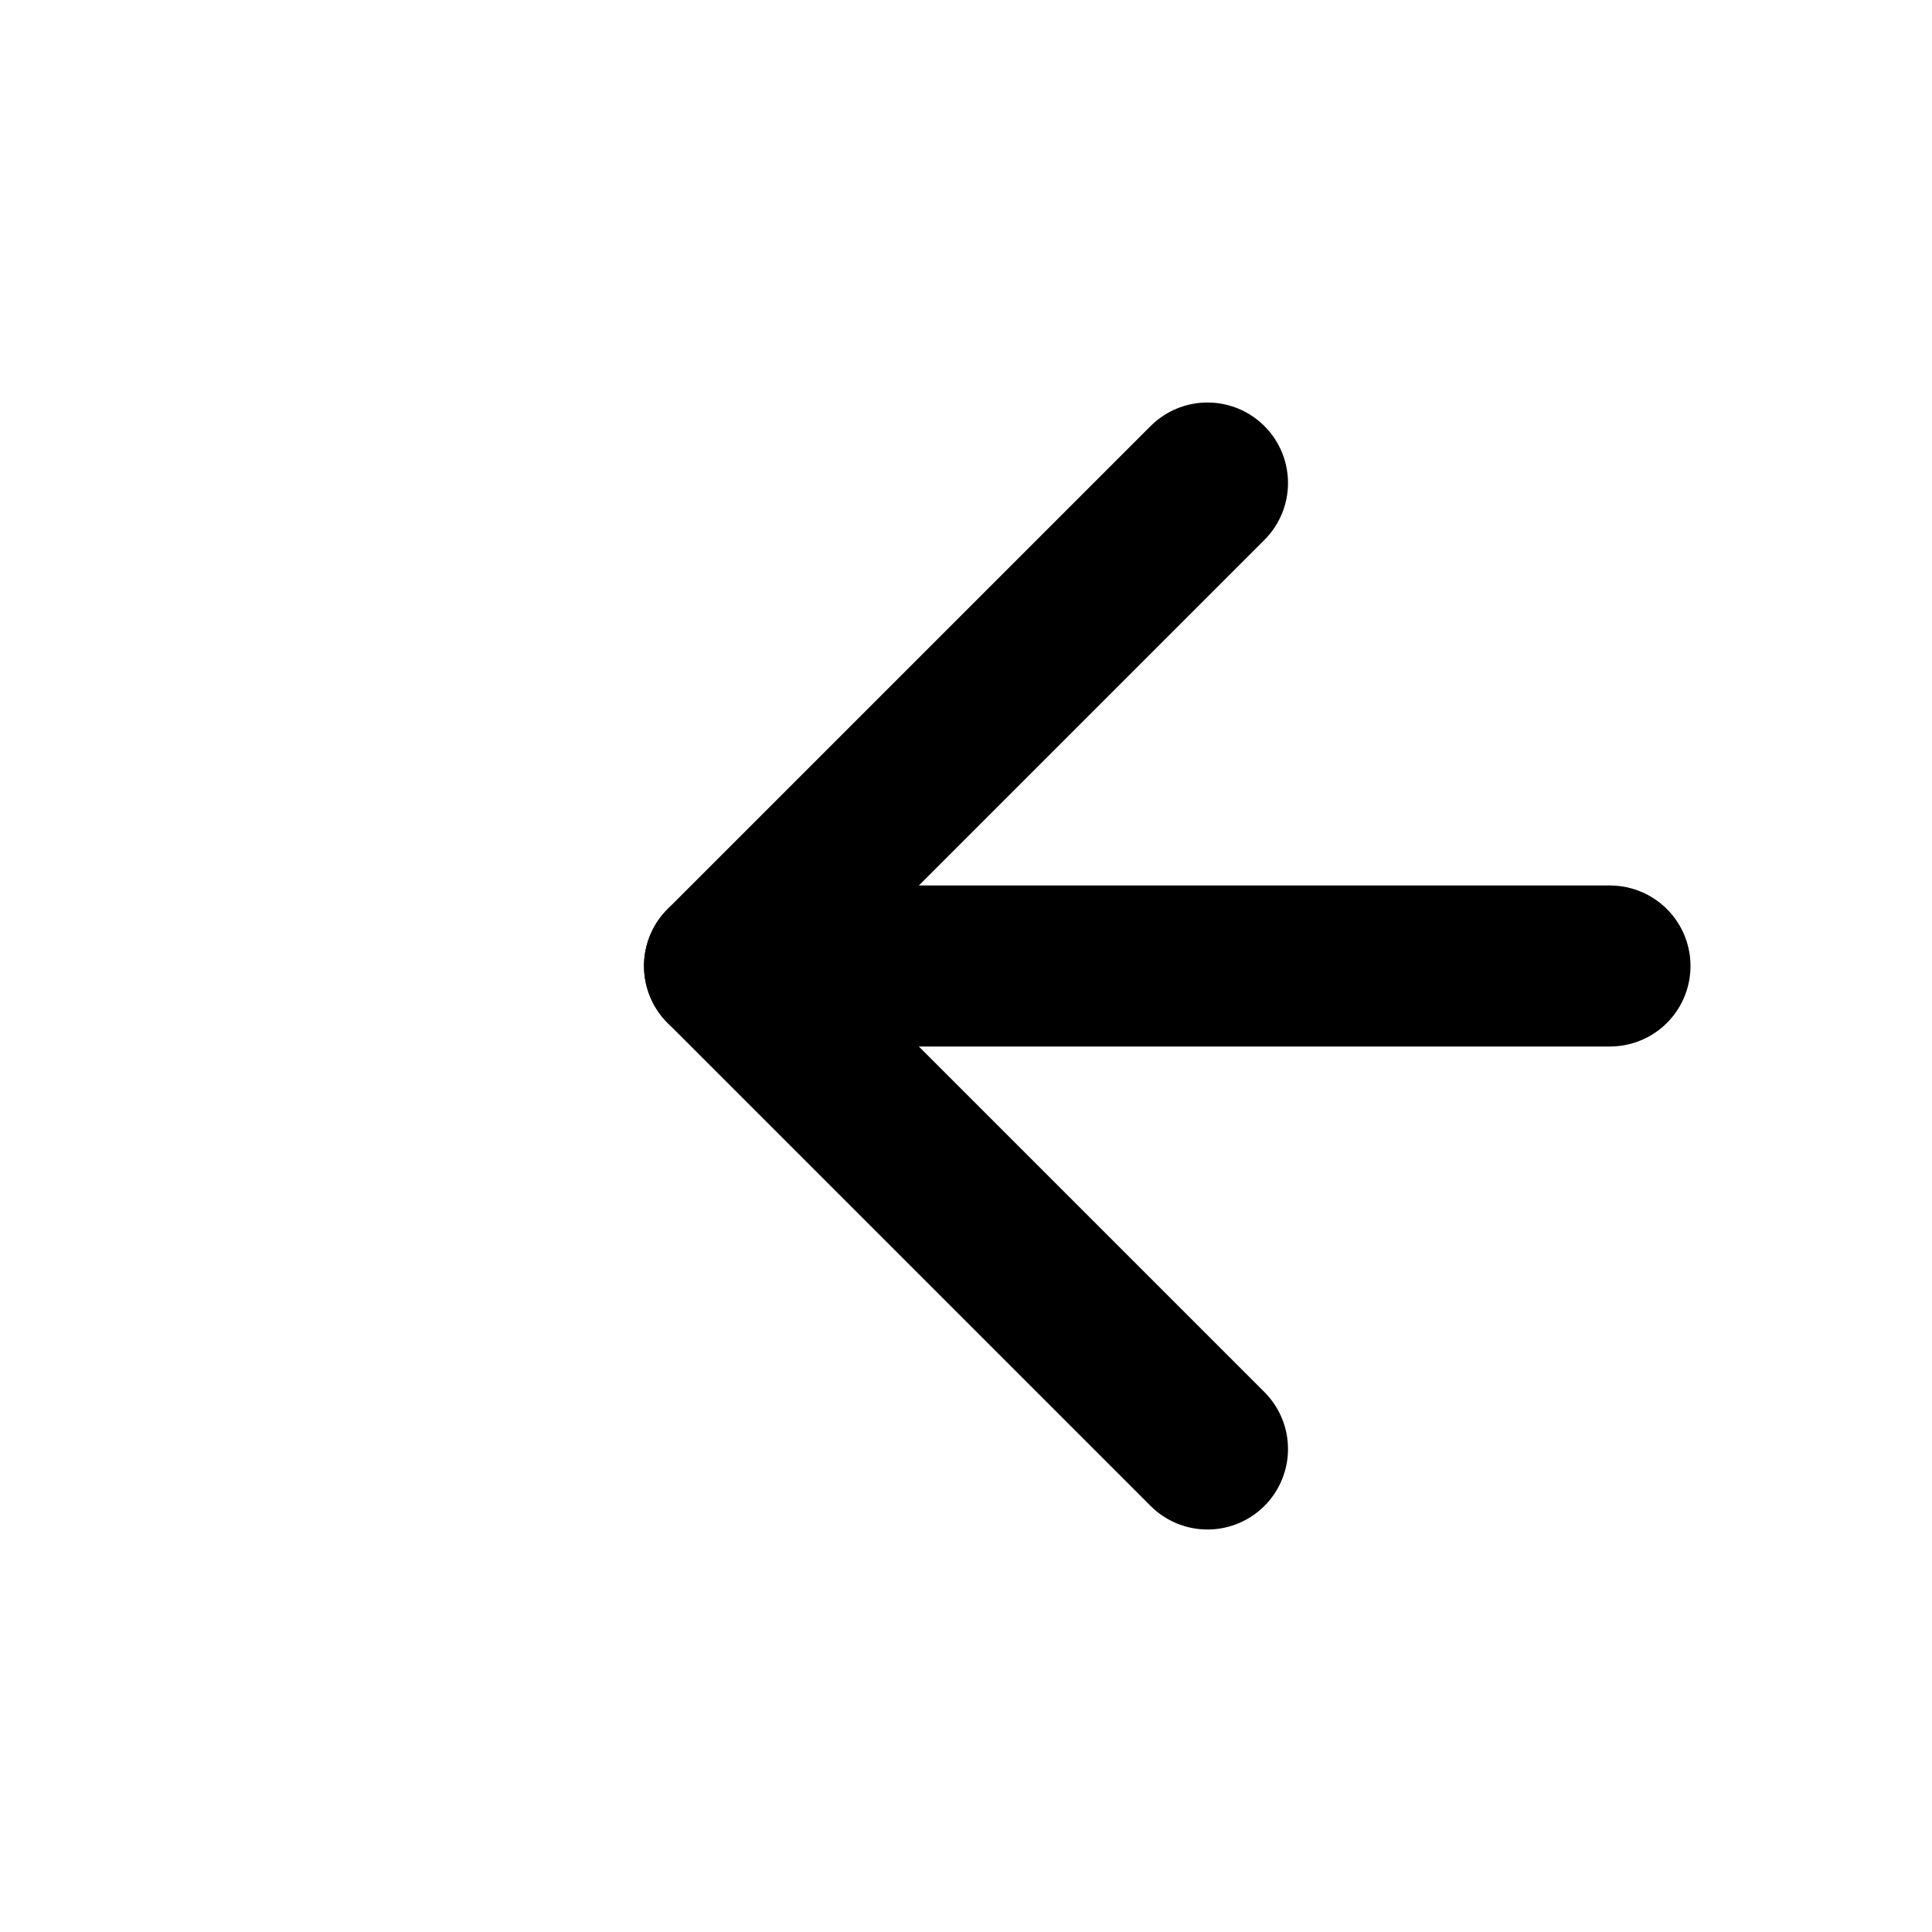
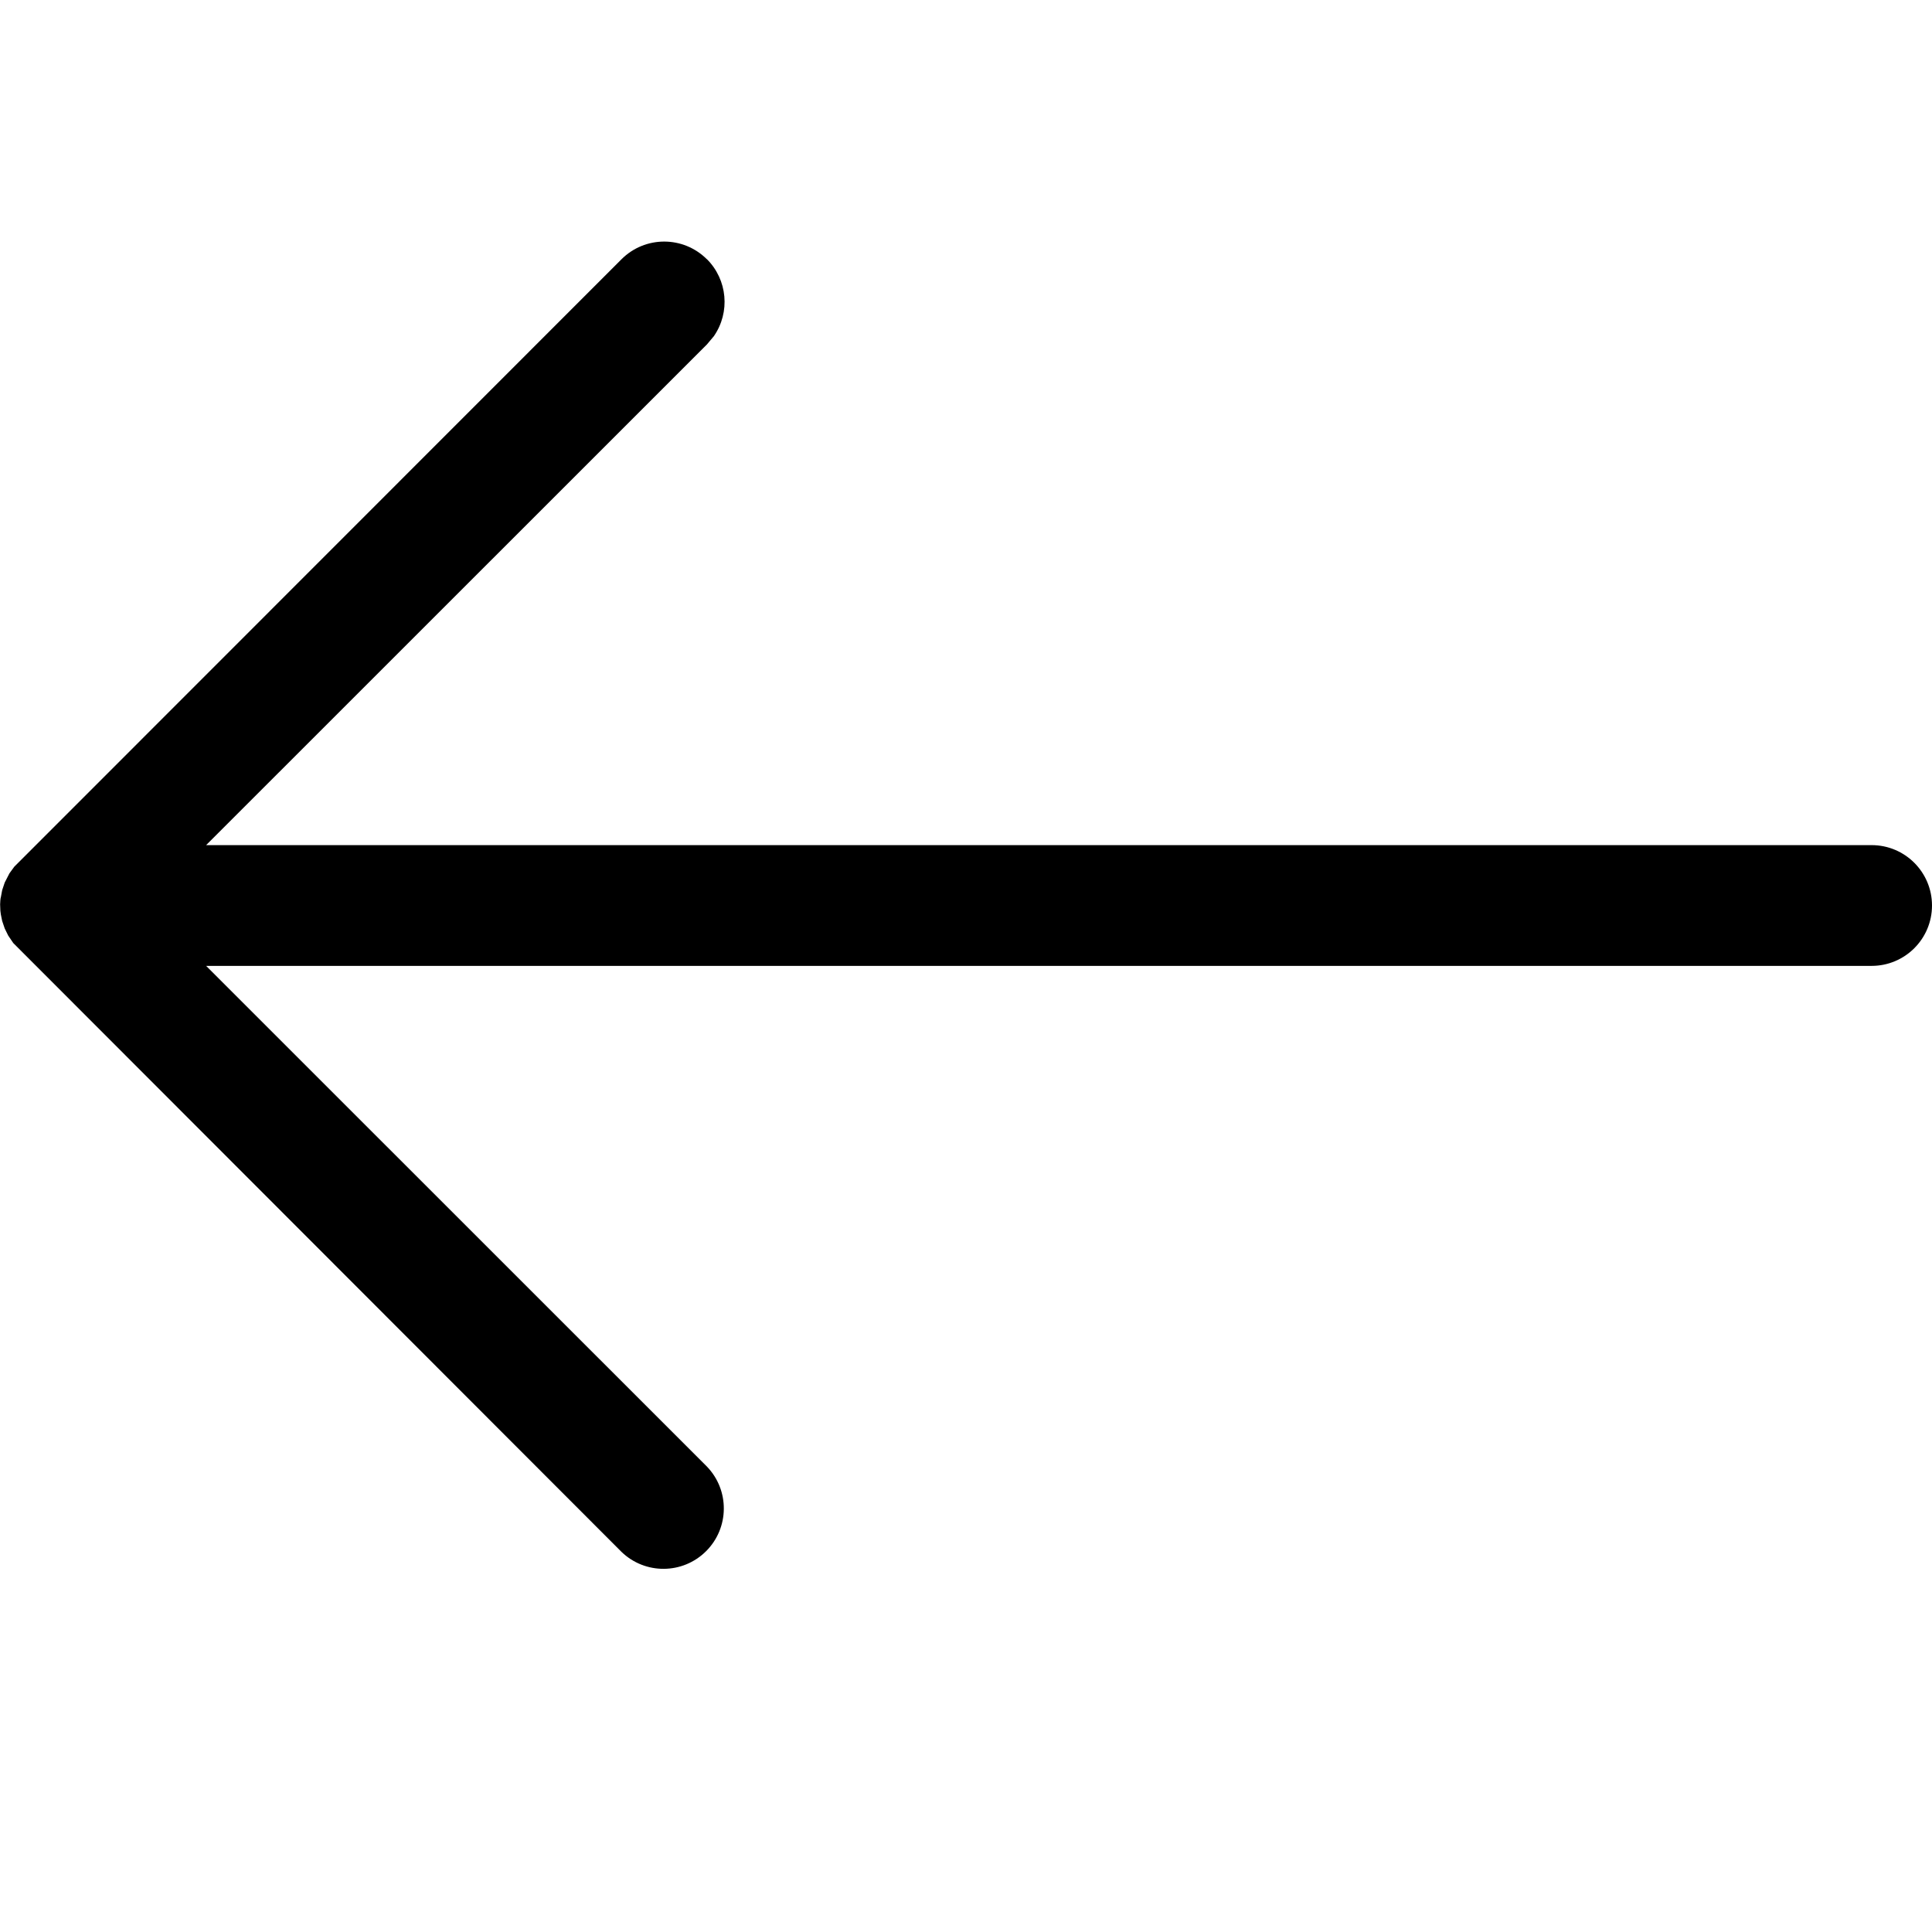
- <svg xmlns="http://www.w3.org/2000/svg" viewBox="0 0 24 24" fill="none" stroke="currentColor" stroke-width="2" stroke-linecap="round" stroke-linejoin="round">
-   <symbol id="icon" viewBox="0 0 24 24">
-     <path d="M15 18l-6-6 6-6" />
-     <path d="M9 12h11" />
-   </symbol>
-   <use href="#icon" />
+ <svg xmlns="http://www.w3.org/2000/svg" width="1em" height="1em" viewBox="0 0 16 16" fill="currentColor" aria-hidden="true" focusable="false">
+   <path d="M5.854 2.146a.5.5 0 01.058.638l-.058.069-4.147 4.146H15.5a.5.5 0 010 1H1.707l4.147 4.146a.5.5 0 01-.707.707L.11 7.81l-.042-.062-.029-.059-.021-.062-.011-.054-.004-.031-.002-.053c.001-.021.002-.042.005-.063L.001 7.5l.003-.053.014-.075.021-.063.039-.076.04-.055 5.029-5.031a.5.5 0 01.707 0z" />
</svg>
